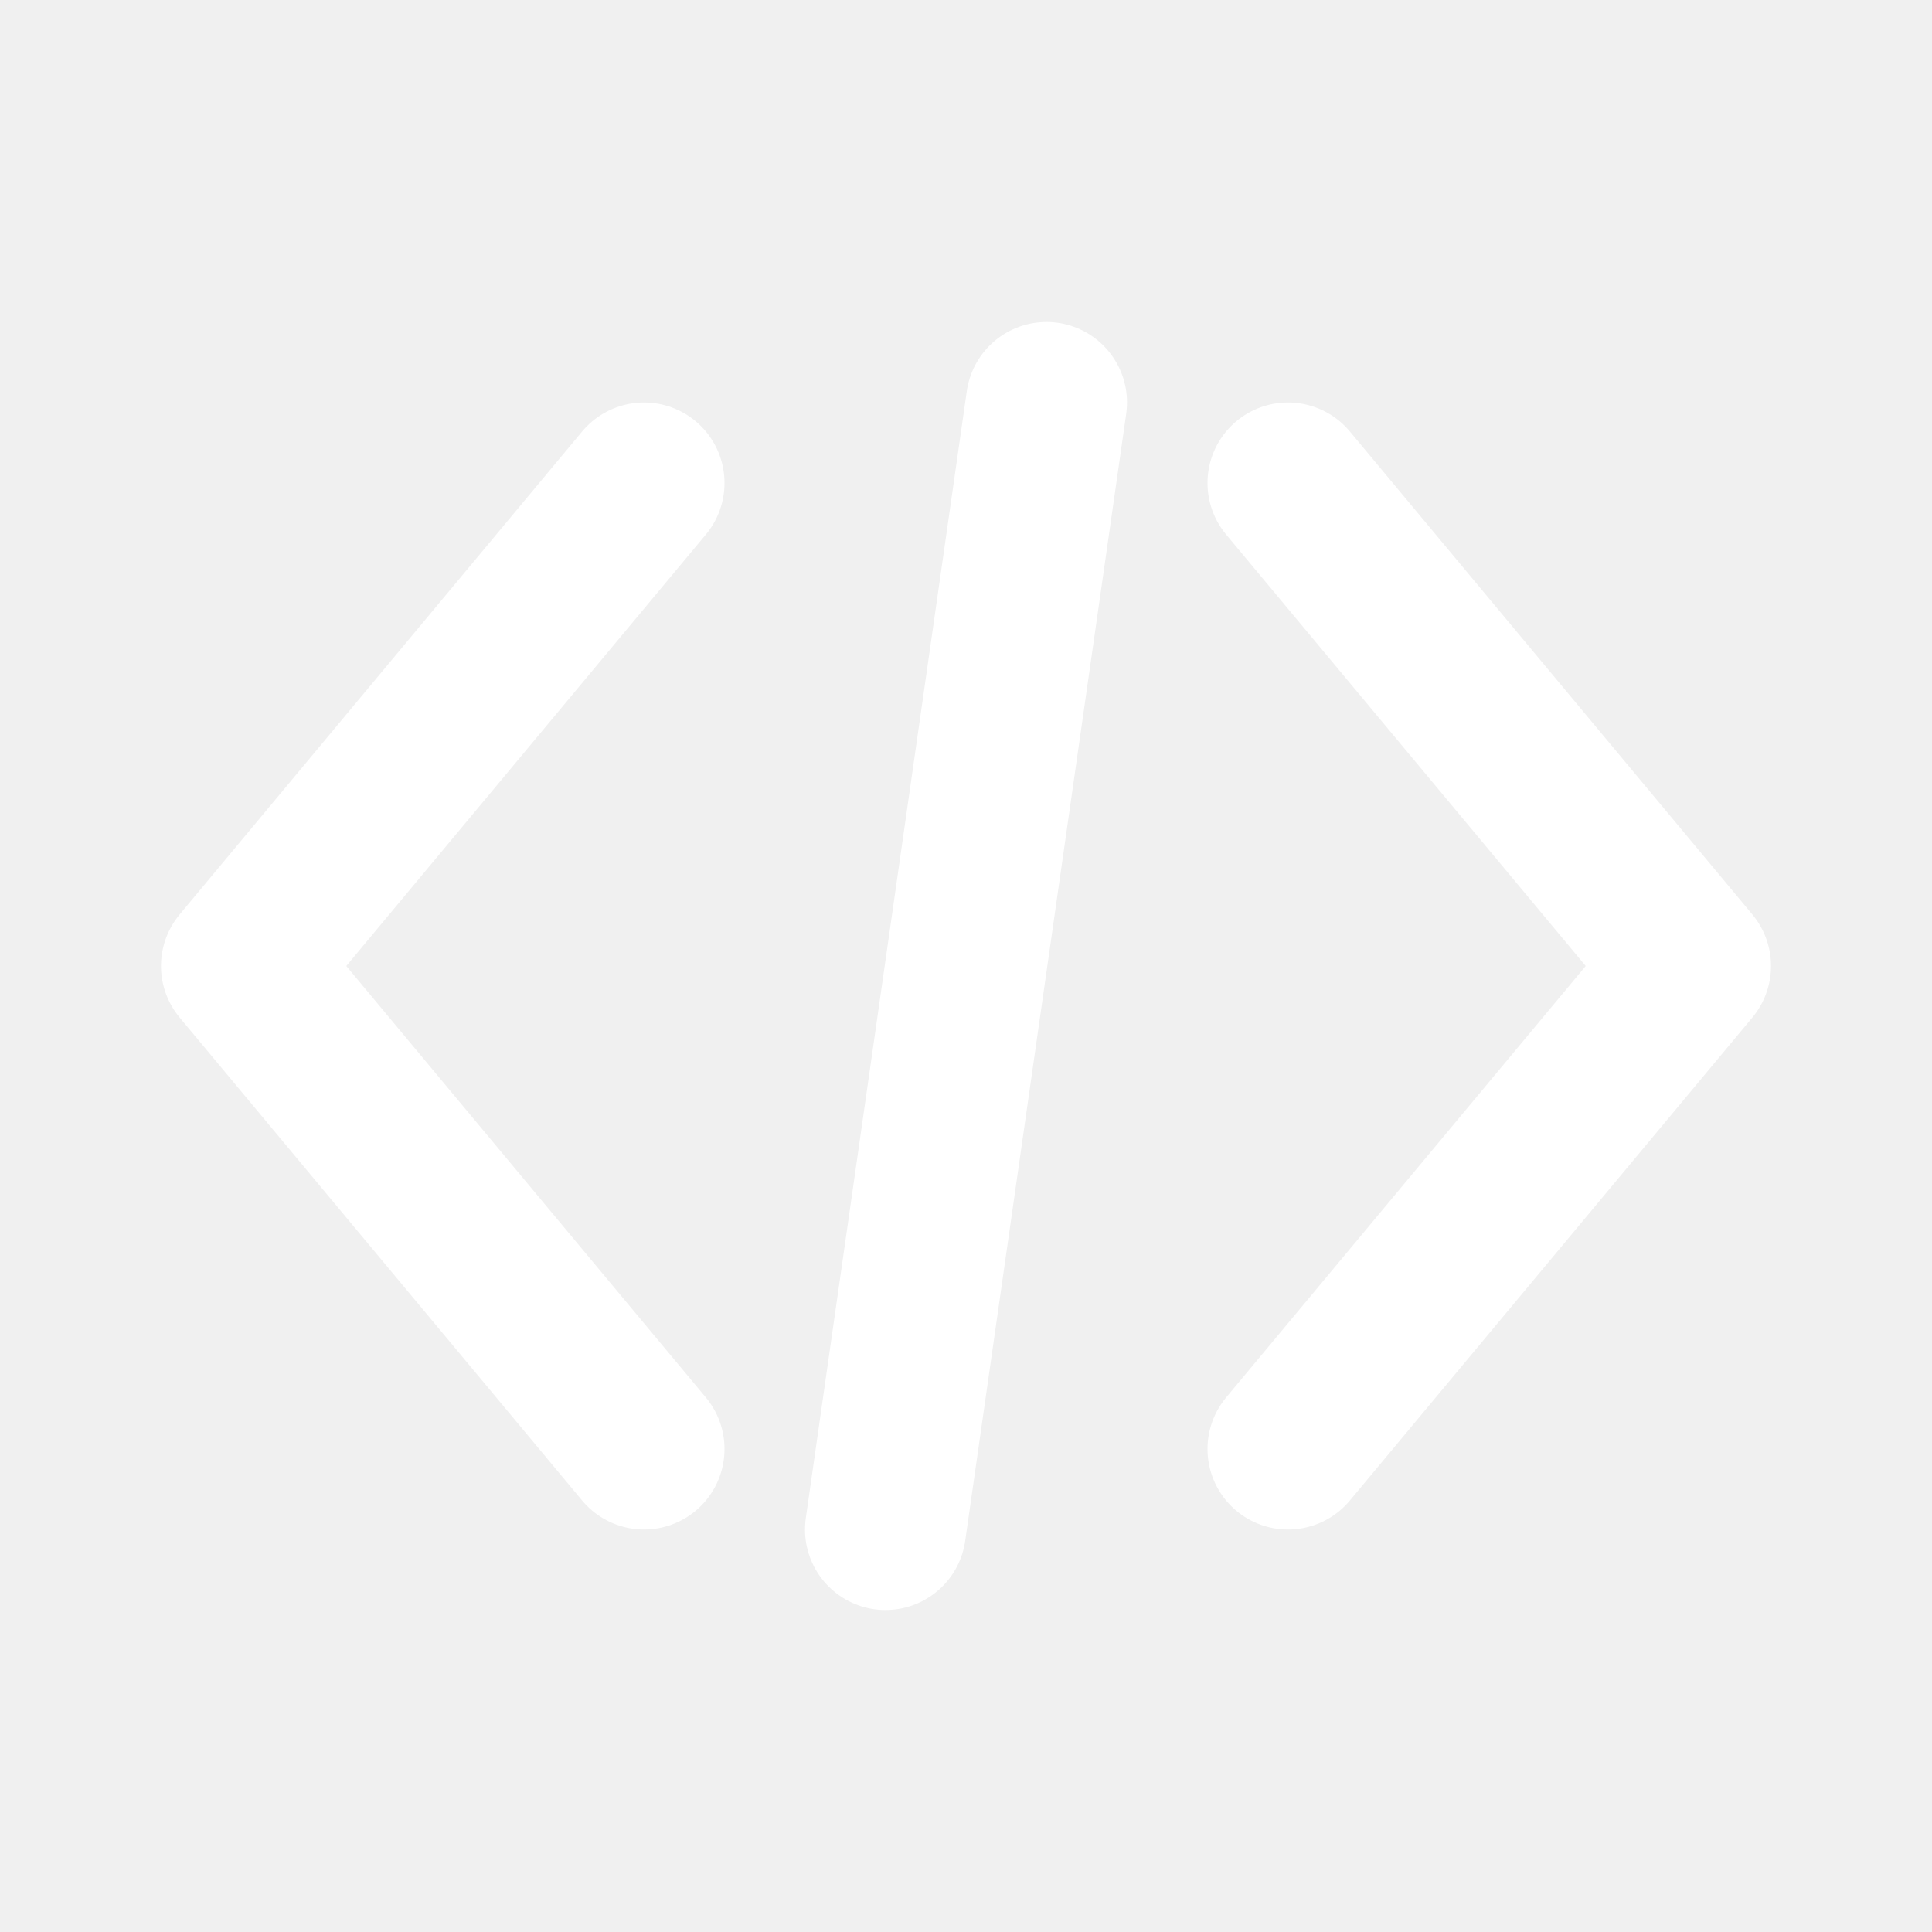
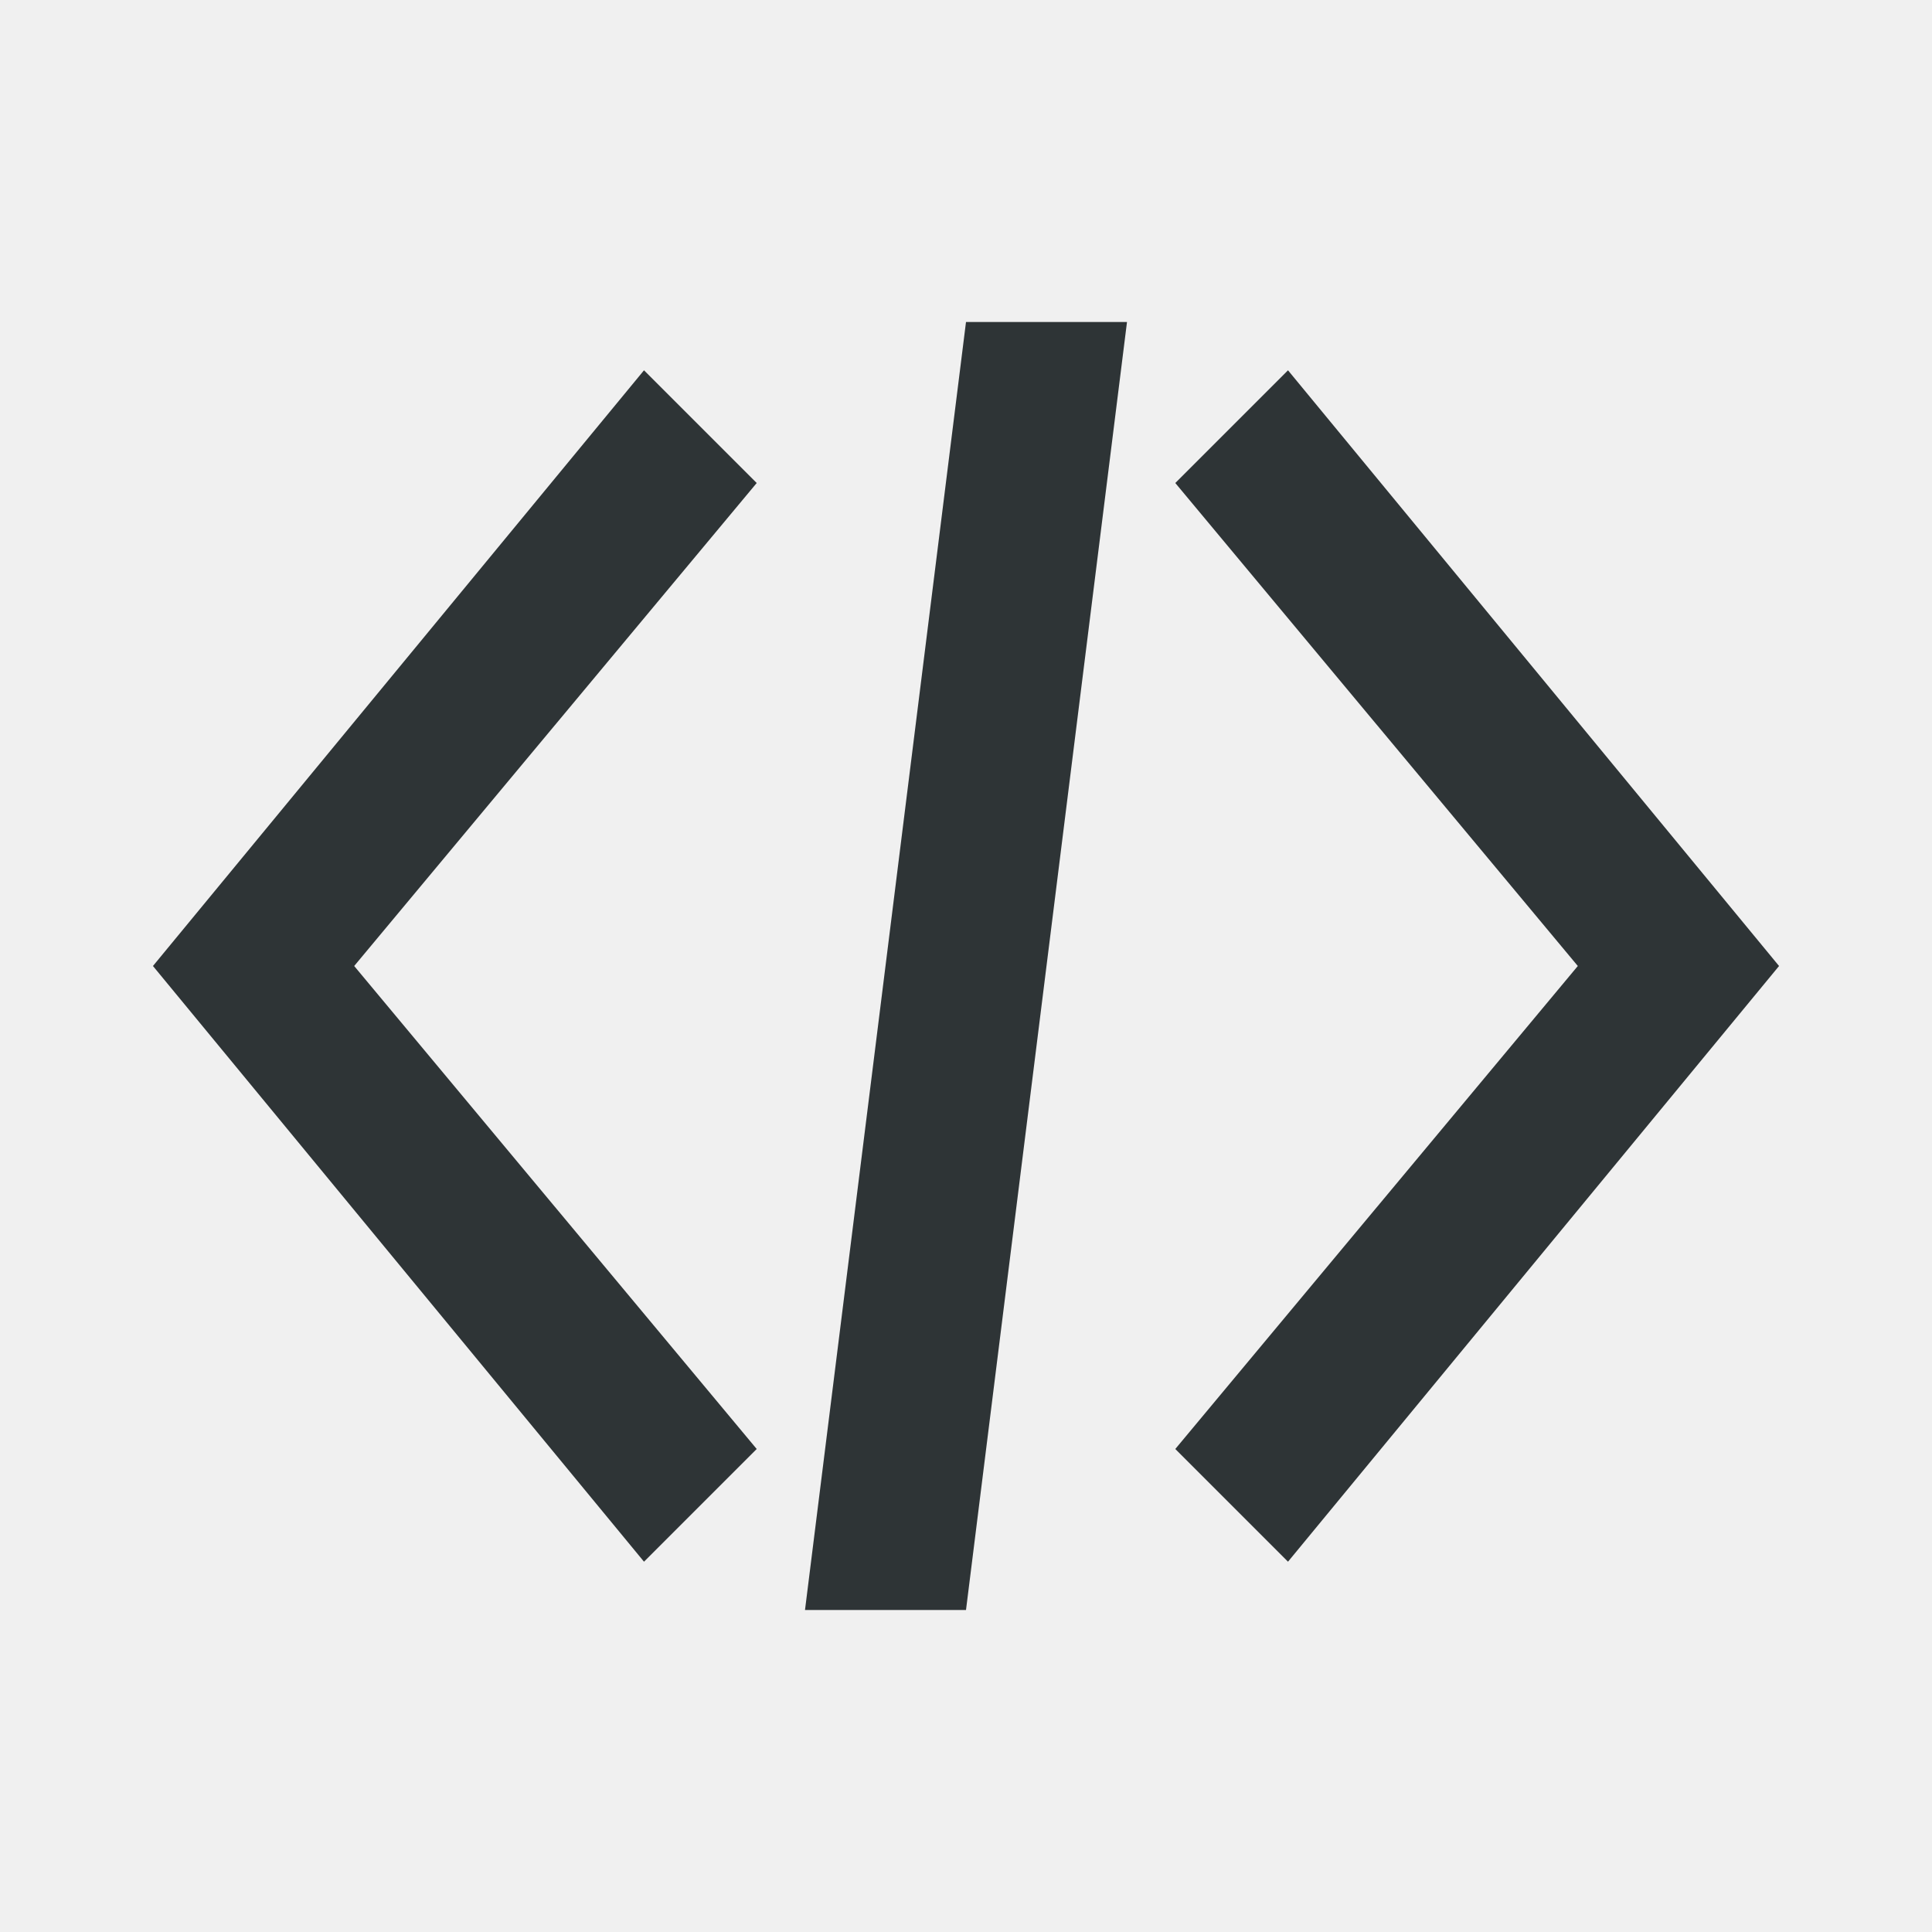
<svg xmlns="http://www.w3.org/2000/svg" width="24" height="24" viewBox="0 0 24 24">
-   <g fill="none" stroke="#ffffff" stroke-width="2" stroke-linecap="round" stroke-linejoin="round">
-     <path d="m8 6-5 6 5 6m8-12 5 6-5 6m-3-13-2 14" />
+   <g fill="#2e3436">
+     <path d="M8 4.6 9.4 6 4.4 12 9.4 18 8 19.4 1.9 12Z M16 4.6 14.6 6 19.6 12 14.6 18 16 19.4 22.1 12Z M12 4h2l-2 16h-2Z" />
  </g>
</svg>
